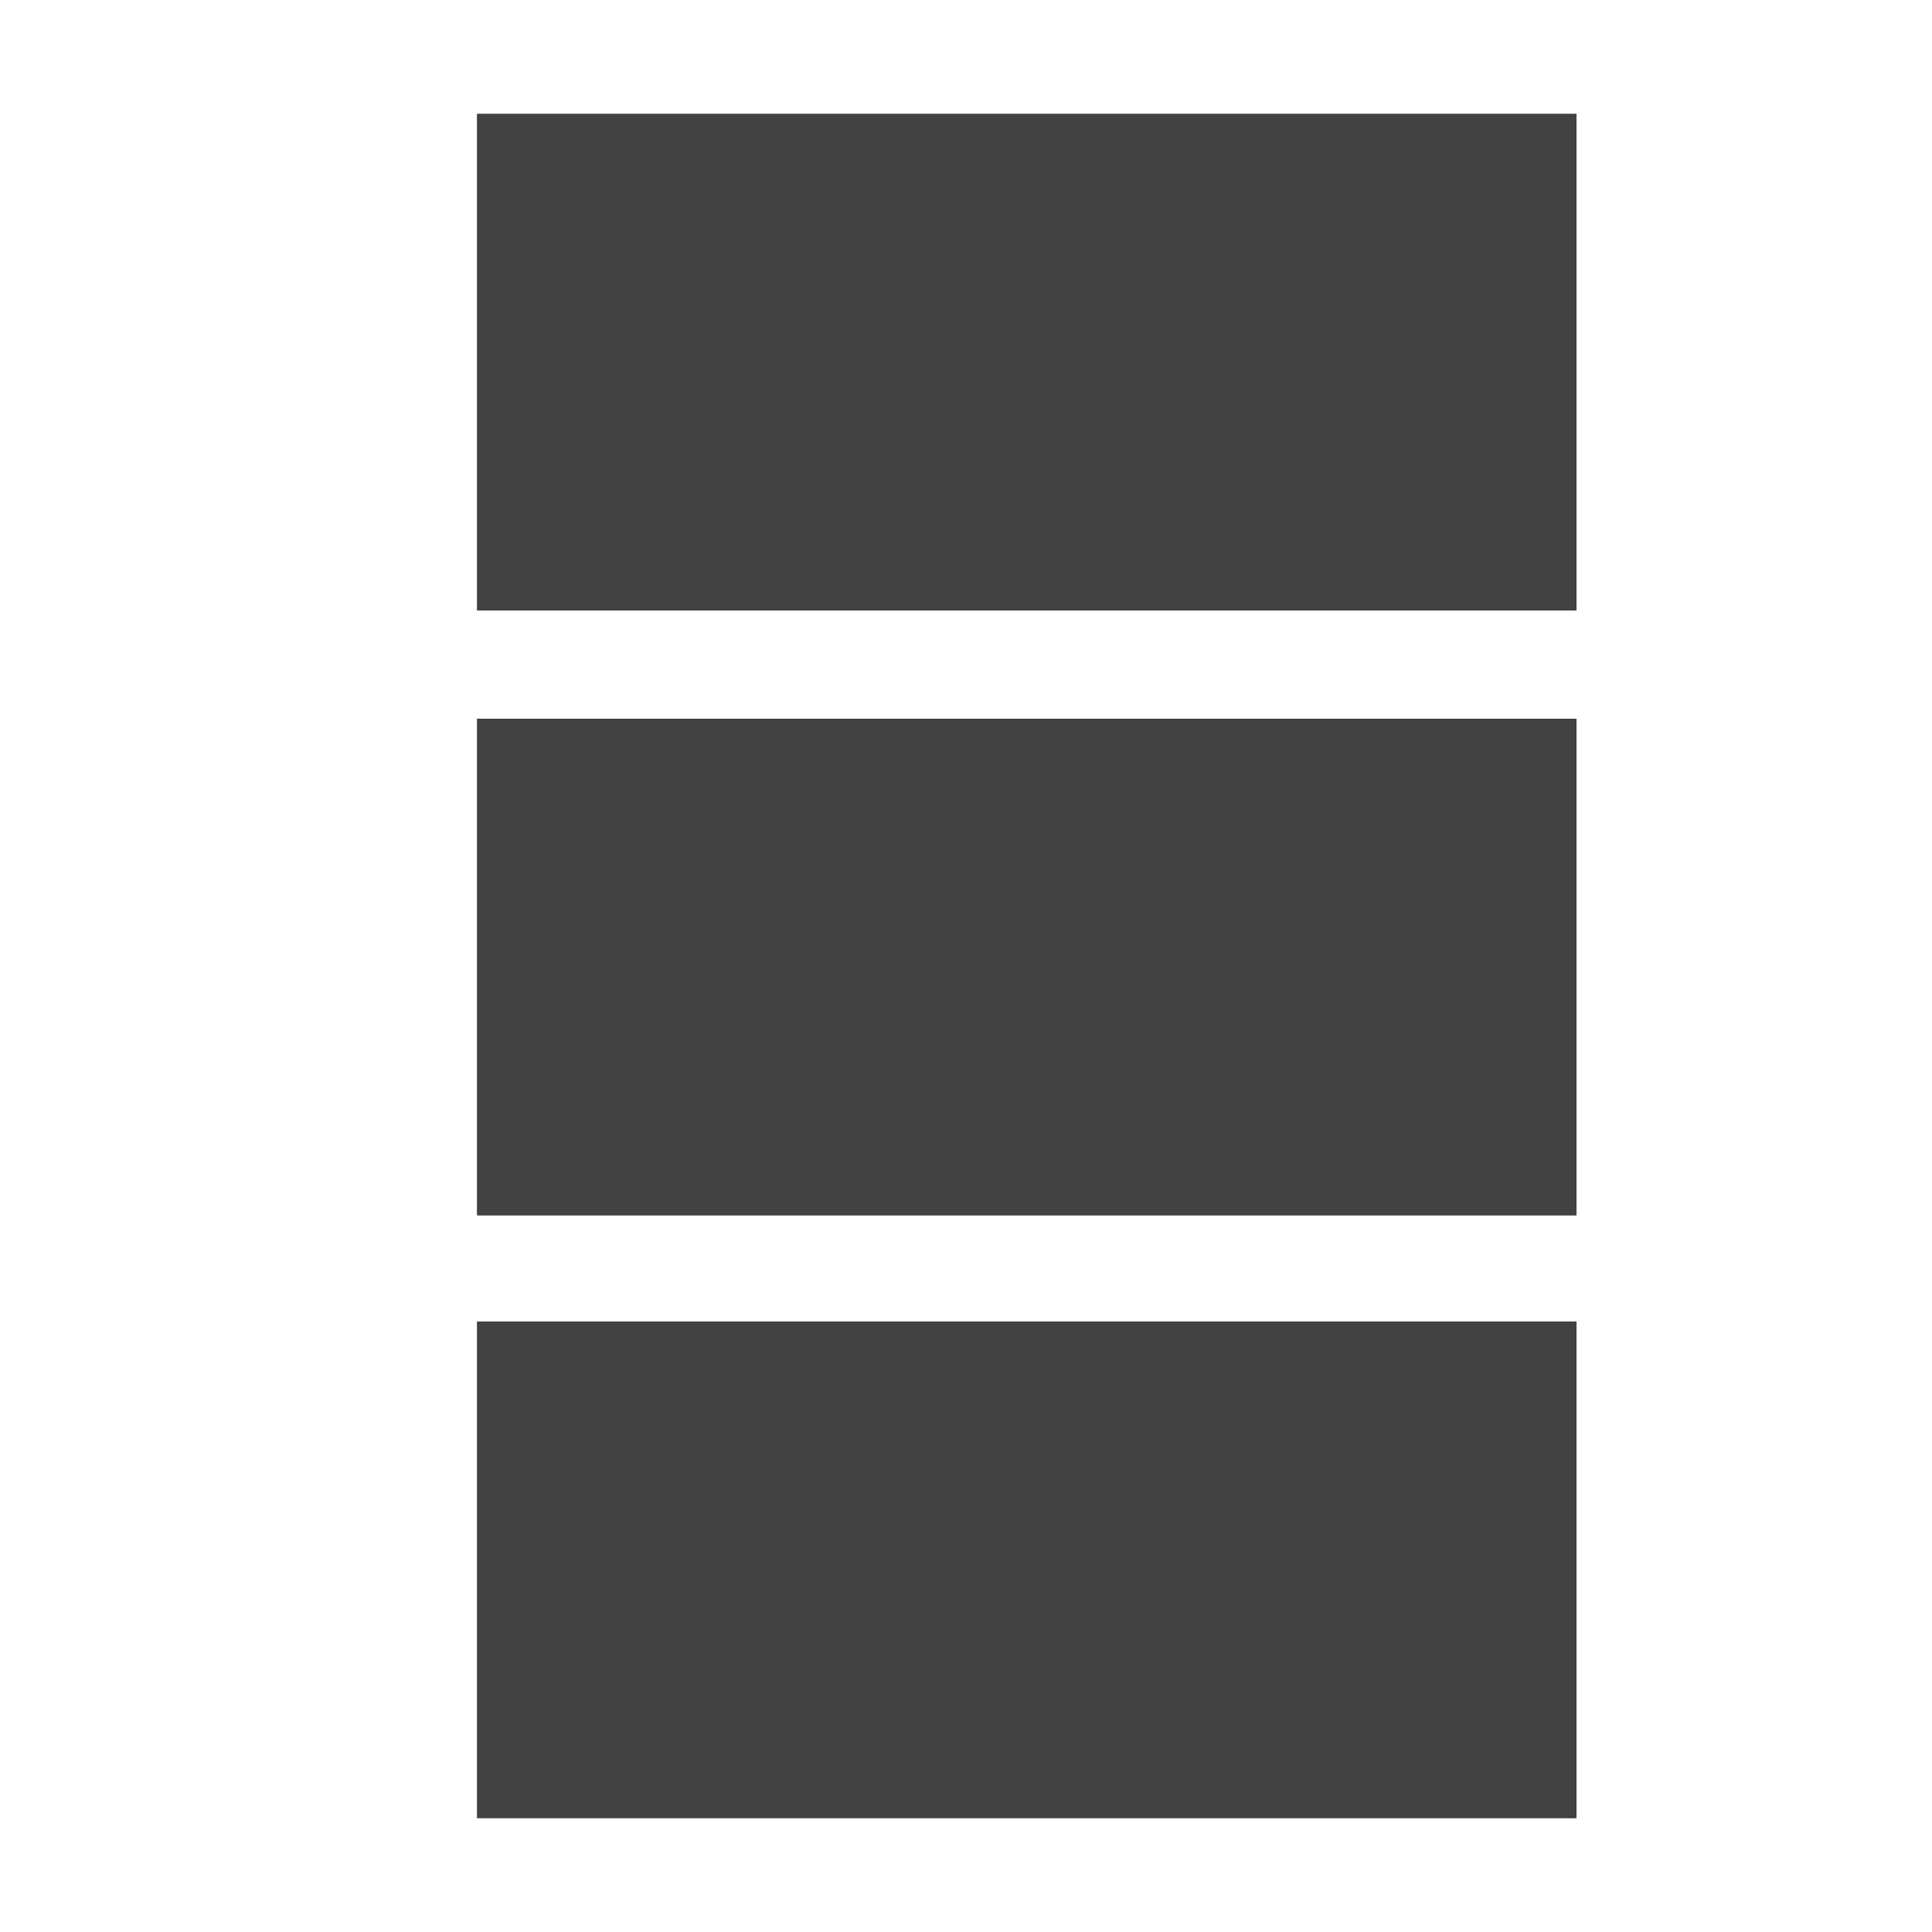
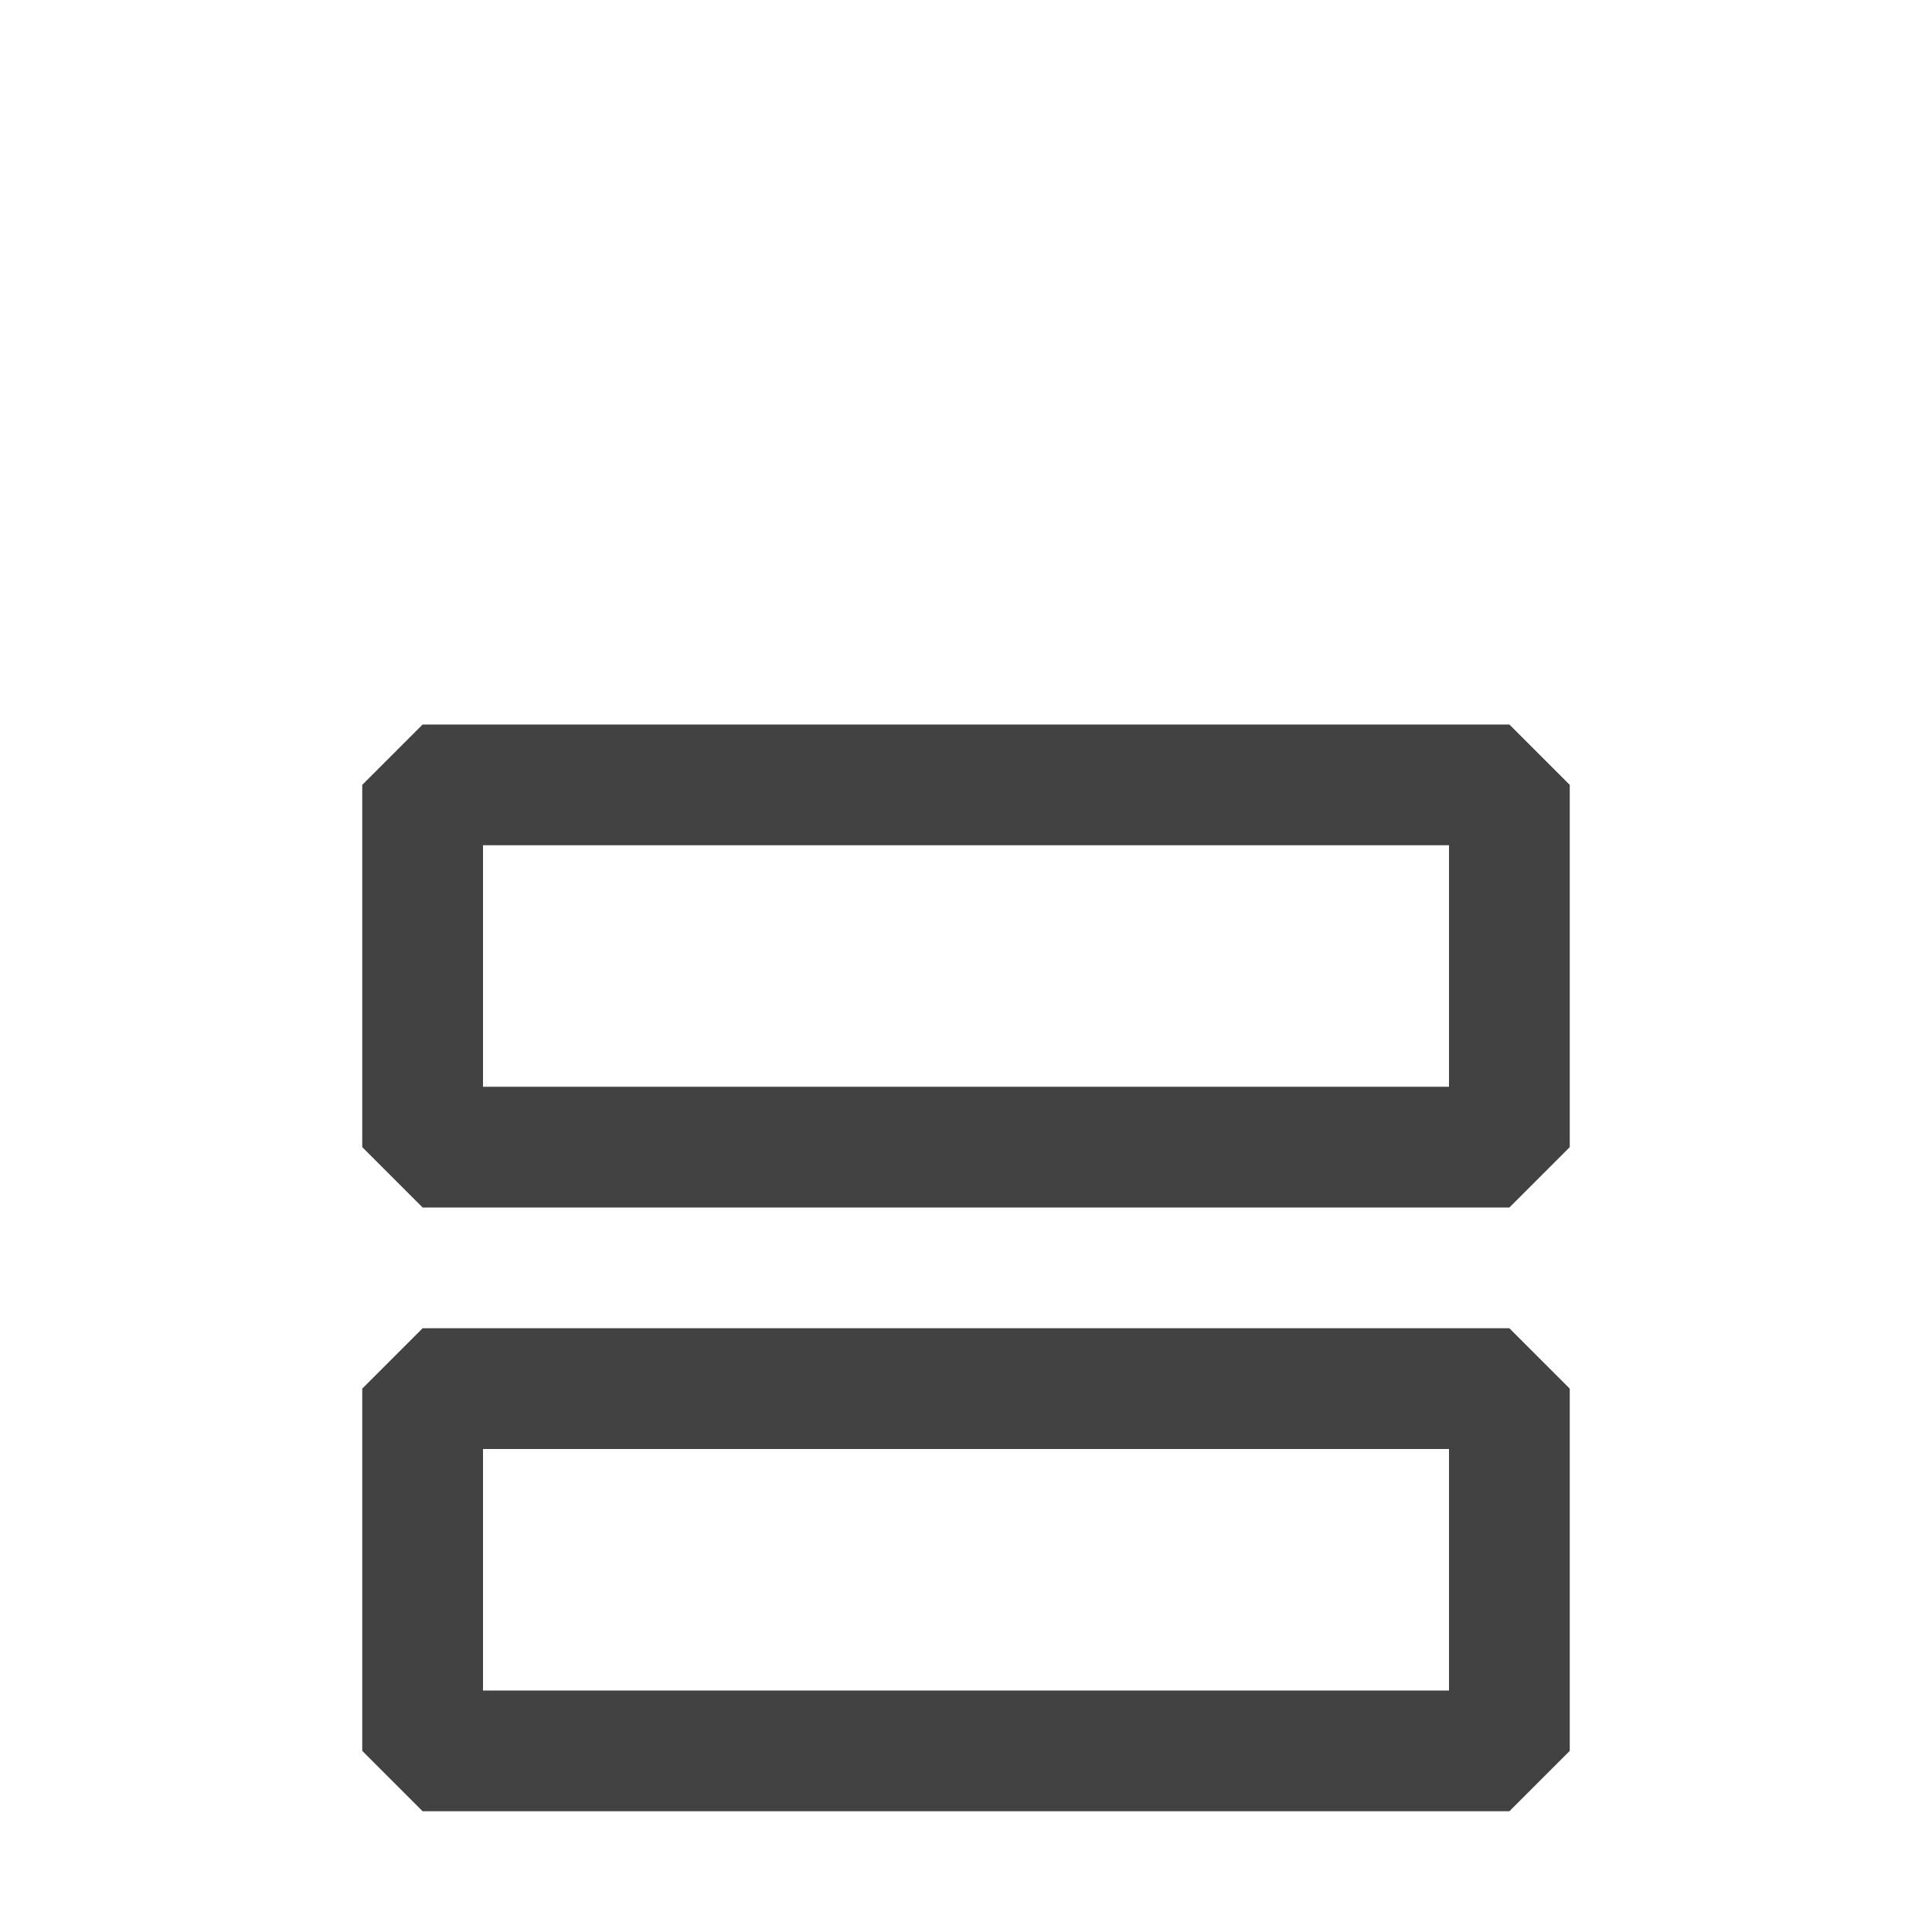
- <svg xmlns="http://www.w3.org/2000/svg" id="svg" version="1.1" width="400" height="400" style="display: block;">
-   <g id="svgg">
-     <path id="path0" d="M98.800 75.000 L 98.800 126.400 212.600 126.400 L 326.400 126.400 326.400 75.000 L 326.400 23.600 212.600 23.600 L 98.800 23.600 98.800 75.000 M98.800 200.200 L 98.800 251.600 212.600 251.600 L 326.400 251.600 326.400 200.200 L 326.400 148.800 212.600 148.800 L 98.800 148.800 98.800 200.200 M98.800 325.000 L 98.800 376.400 212.600 376.400 L 326.400 376.400 326.400 325.000 L 326.400 273.600 212.600 273.600 L 98.800 273.600 98.800 325.000 " stroke="none" fill="#000000" fill-rule="evenodd" />
-     <path id="path1" d="M98.800 75.000 L 98.800 126.400 212.600 126.400 L 326.400 126.400 326.400 75.000 L 326.400 23.600 212.600 23.600 L 98.800 23.600 98.800 75.000 M98.800 200.200 L 98.800 251.600 212.600 251.600 L 326.400 251.600 326.400 200.200 L 326.400 148.800 212.600 148.800 L 98.800 148.800 98.800 200.200 M98.800 325.000 L 98.800 376.400 212.600 376.400 L 326.400 376.400 326.400 325.000 L 326.400 273.600 212.600 273.600 L 98.800 273.600 98.800 325.000 " stroke="none" fill="#424242" fill-rule="evenodd" />
-   </g>
+ <svg xmlns="http://www.w3.org/2000/svg" width="16" height="16" viewBox="0 0 16 16" fill="none">
+   <path d="M3.5 9.5V6.5H12.5V9.5H3.5Z" stroke="#424242" stroke-linejoin="bevel" />
+   <path d="M3.5 14.5V11.5H12.5V14.5H3.5Z" stroke="#424242" stroke-linejoin="bevel" />
</svg>
